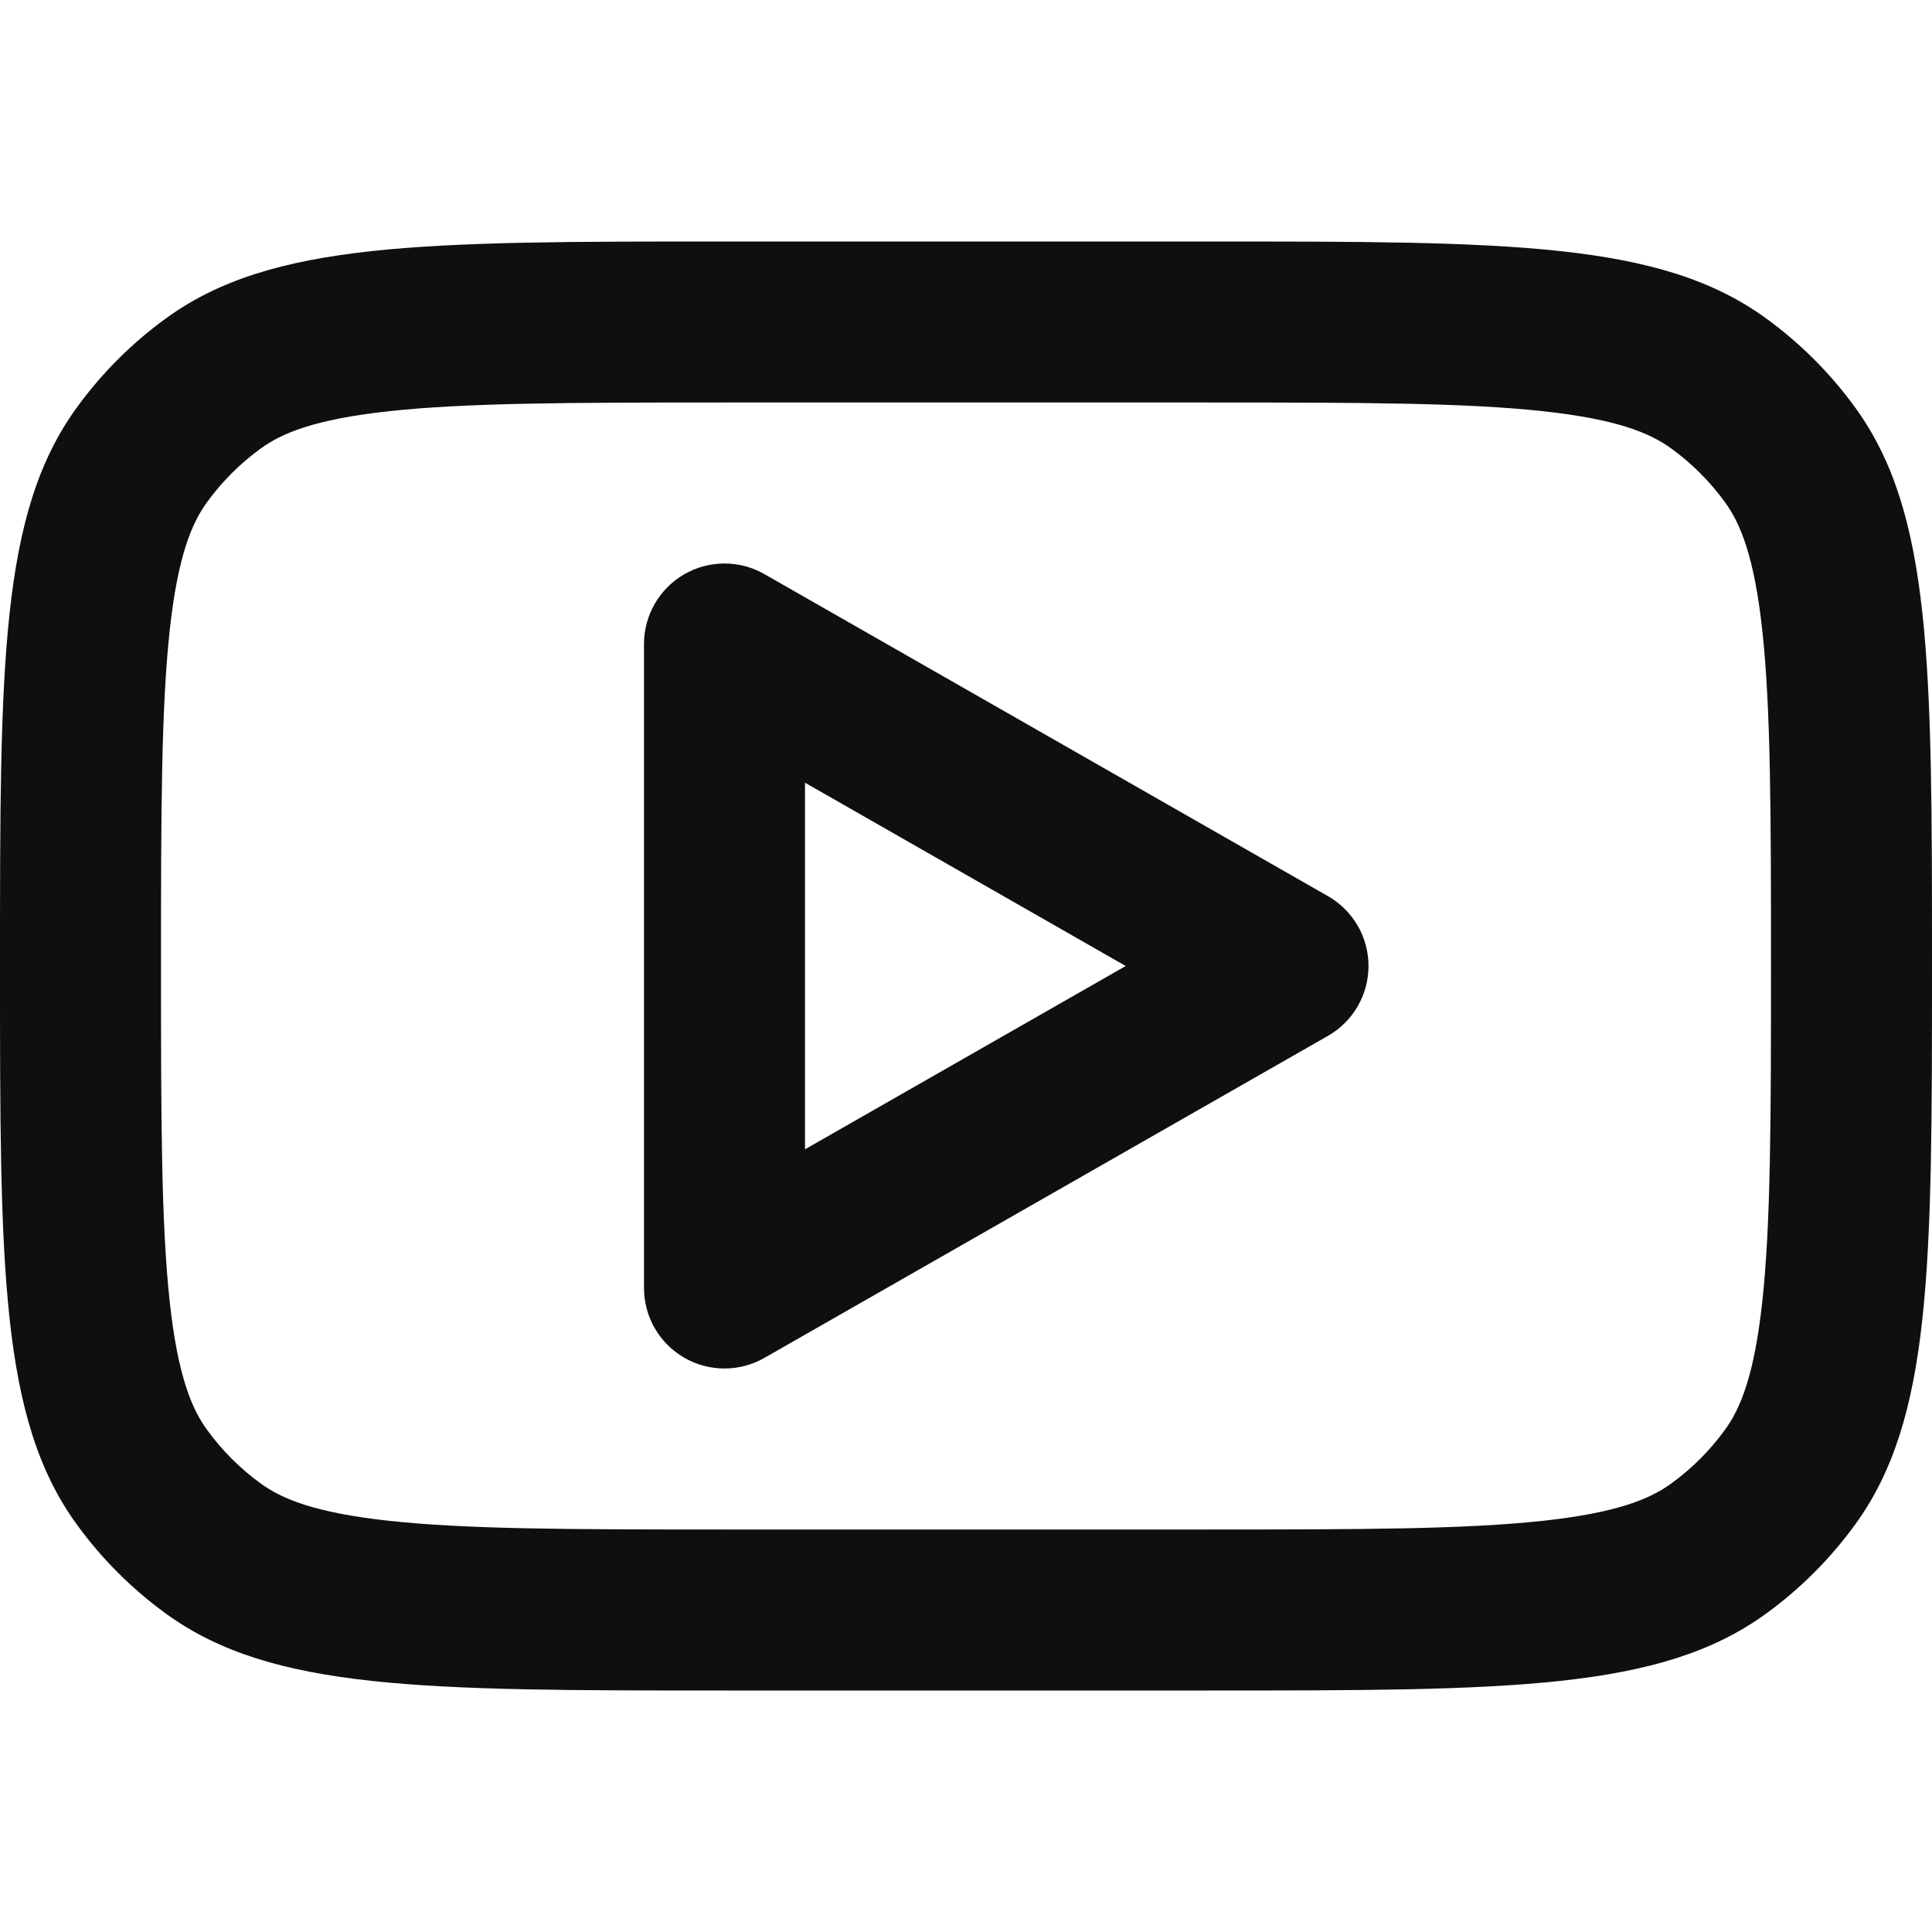
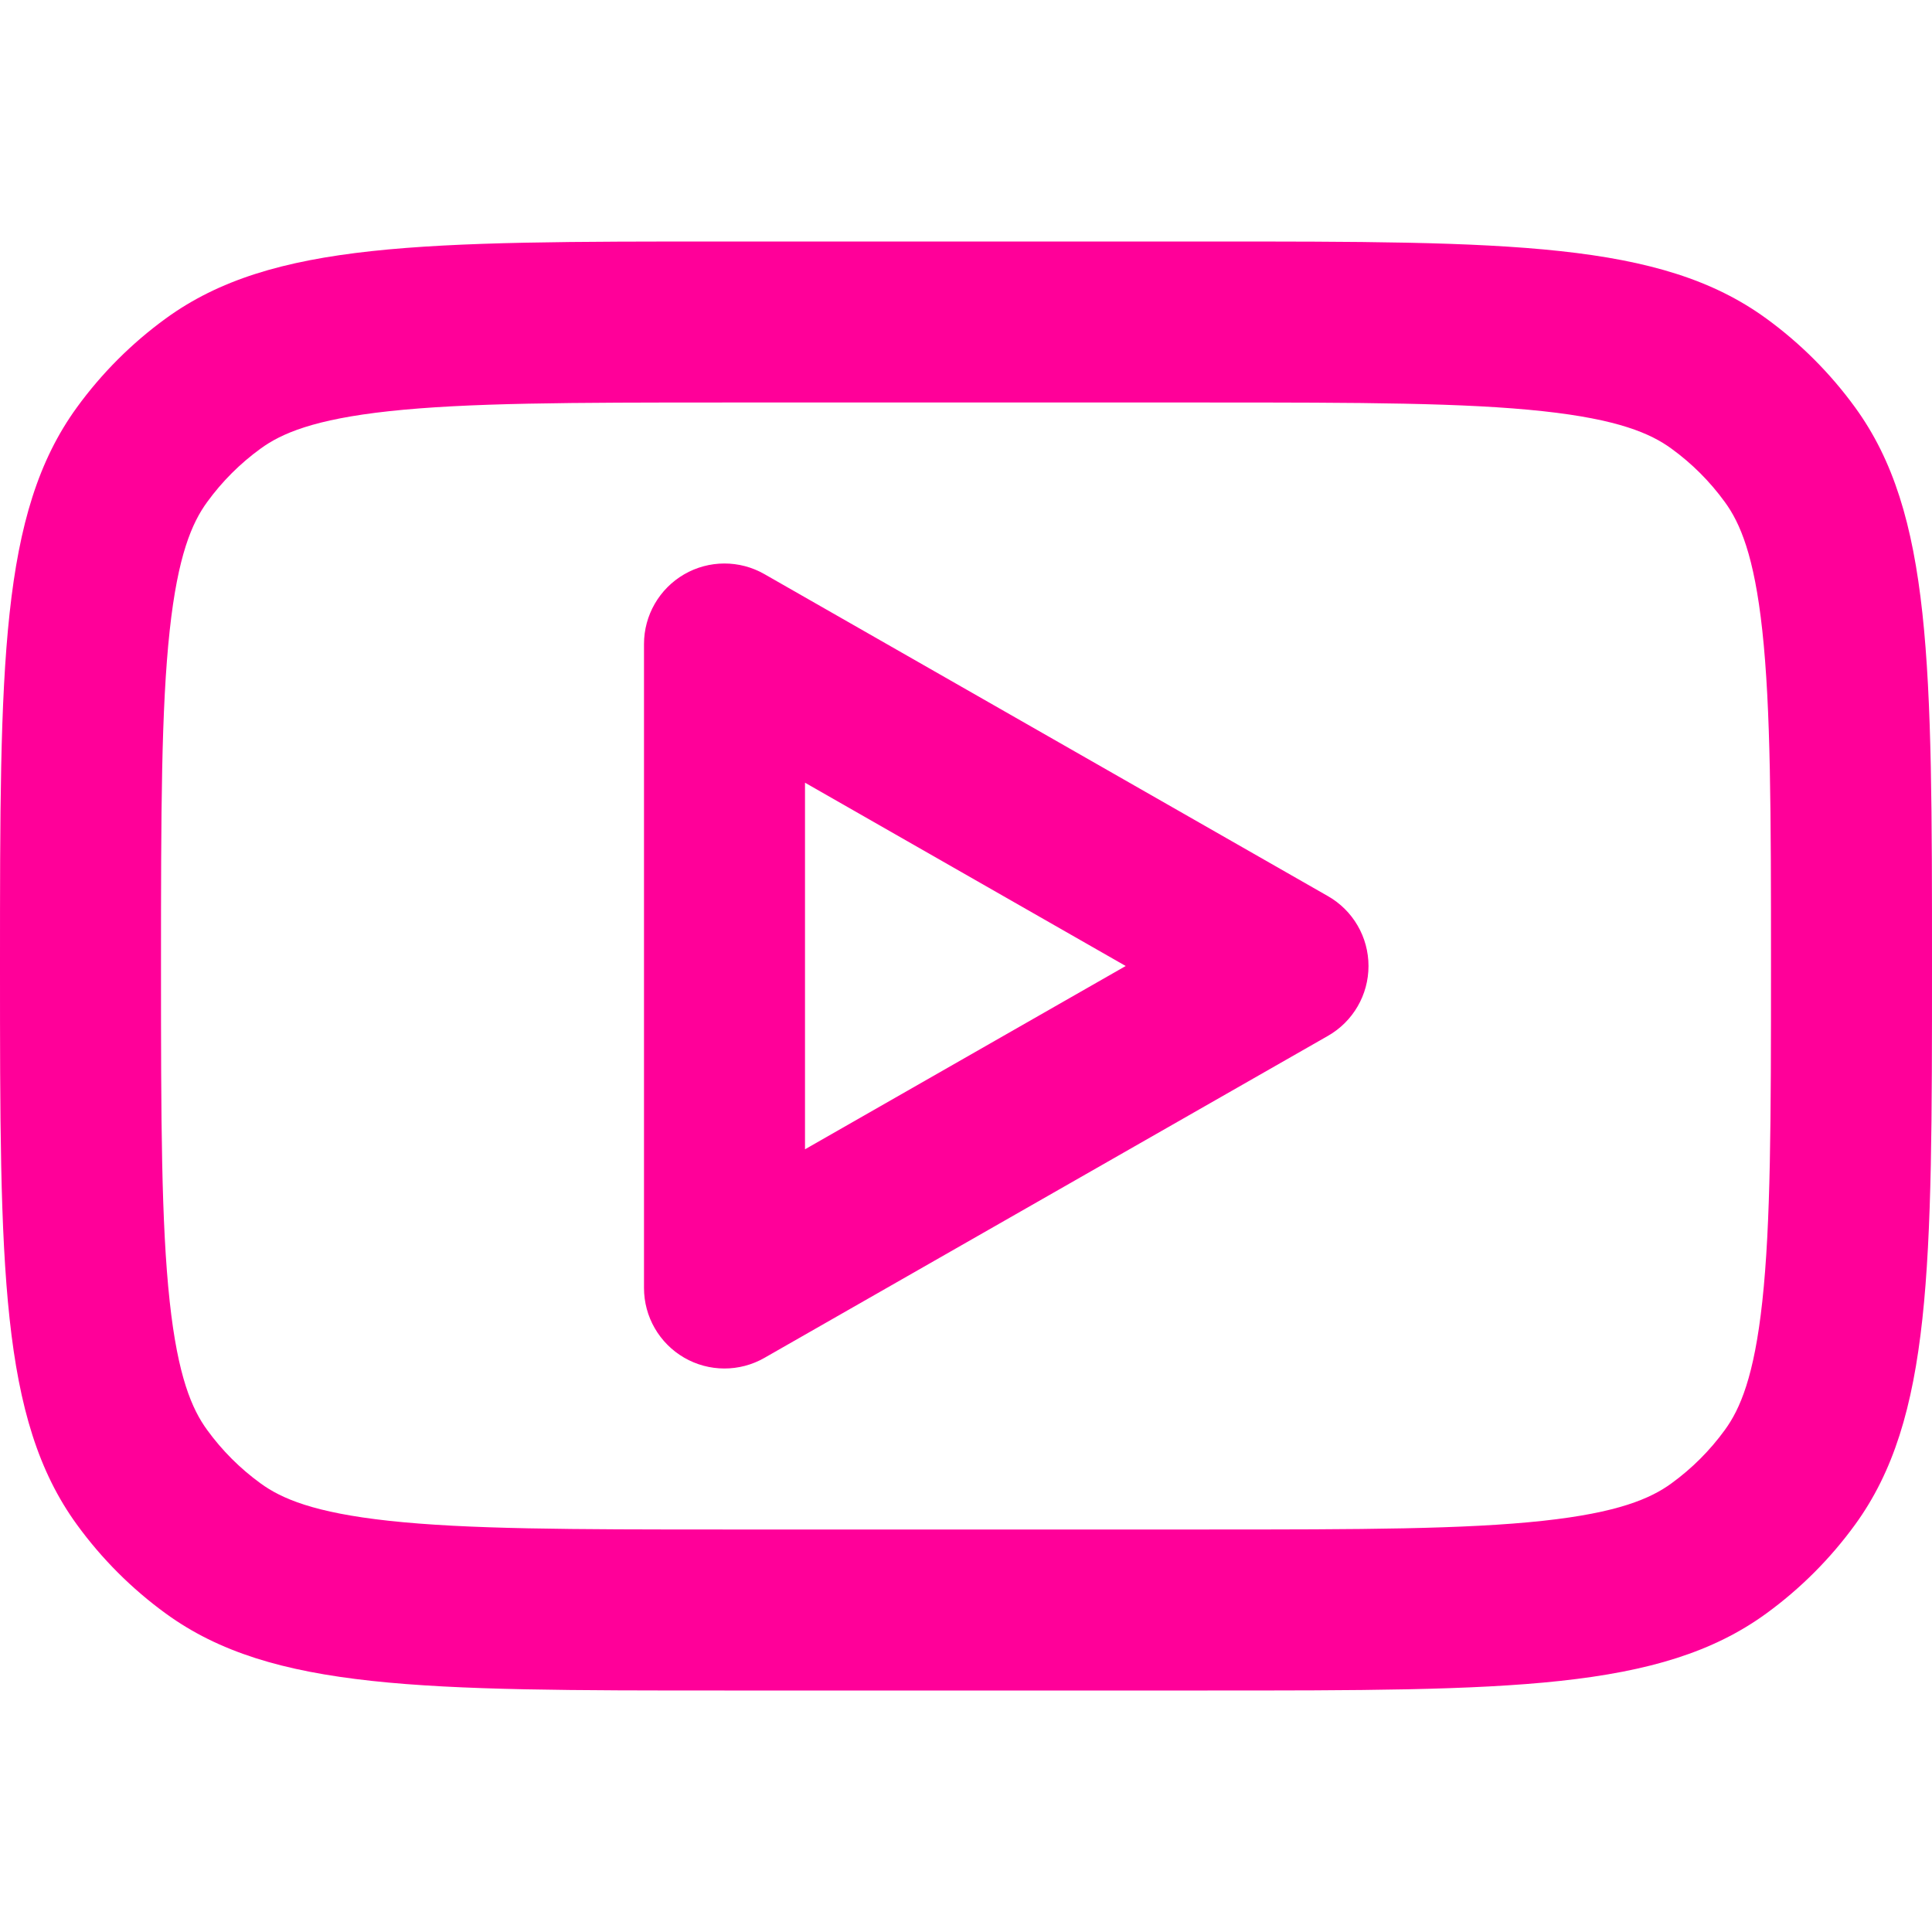
<svg xmlns="http://www.w3.org/2000/svg" width="800px" height="800px" viewBox="0 0 24 24" fill="none">
-   <path fill-rule="evenodd" clip-rule="evenodd" d="M9.496 7.132C9.187 6.955 8.806 6.956 8.498 7.135C8.19 7.314 8 7.644 8 8V16C8 16.357 8.19 16.686 8.498 16.865C8.806 17.044 9.187 17.045 9.496 16.868L16.496 12.868C16.808 12.69 17 12.359 17 12C17 11.641 16.808 11.31 16.496 11.132L9.496 7.132ZM13.984 12L10 14.277V9.723L13.984 12Z" fill="#0F0F0F" />
-   <path fill-rule="evenodd" clip-rule="evenodd" d="M0 12C0 8.25 0 6.375 0.955 5.061C1.263 4.637 1.637 4.263 2.061 3.955C3.375 3 5.25 3 9 3H15C18.75 3 20.625 3 21.939 3.955C22.363 4.263 22.737 4.637 23.045 5.061C24 6.375 24 8.25 24 12C24 15.75 24 17.625 23.045 18.939C22.737 19.363 22.363 19.737 21.939 20.045C20.625 21 18.75 21 15 21H9C5.25 21 3.375 21 2.061 20.045C1.637 19.737 1.263 19.363 0.955 18.939C0 17.625 0 15.75 0 12ZM9 5H15C16.919 5 18.198 5.003 19.167 5.108C20.099 5.209 20.504 5.384 20.763 5.573C21.018 5.758 21.242 5.982 21.427 6.237C21.616 6.496 21.791 6.901 21.892 7.833C21.997 8.802 22 10.081 22 12C22 13.919 21.997 15.198 21.892 16.167C21.791 17.099 21.616 17.504 21.427 17.763C21.242 18.018 21.018 18.242 20.763 18.427C20.504 18.616 20.099 18.791 19.167 18.892C18.198 18.997 16.919 19 15 19H9C7.081 19 5.802 18.997 4.833 18.892C3.901 18.791 3.496 18.616 3.237 18.427C2.982 18.242 2.758 18.018 2.573 17.763C2.384 17.504 2.209 17.099 2.108 16.167C2.003 15.198 2 13.919 2 12C2 10.081 2.003 8.802 2.108 7.833C2.209 6.901 2.384 6.496 2.573 6.237C2.758 5.982 2.982 5.758 3.237 5.573C3.496 5.384 3.901 5.209 4.833 5.108C5.802 5.003 7.081 5 9 5Z" fill="#0F0F0F" />
+   <path fill-rule="evenodd" clip-rule="evenodd" d="M9.496 7.132C9.187 6.955 8.806 6.956 8.498 7.135C8.19 7.314 8 7.644 8 8V16C8 16.357 8.19 16.686 8.498 16.865C8.806 17.044 9.187 17.045 9.496 16.868L16.496 12.868C16.808 12.69 17 12.359 17 12C17 11.641 16.808 11.31 16.496 11.132L9.496 7.132ZM13.984 12L10 14.277V9.723L13.984 12Z" fill="#FF0099" />
+   <path fill-rule="evenodd" clip-rule="evenodd" d="M0 12C0 8.25 0 6.375 0.955 5.061C1.263 4.637 1.637 4.263 2.061 3.955C3.375 3 5.25 3 9 3H15C18.75 3 20.625 3 21.939 3.955C22.363 4.263 22.737 4.637 23.045 5.061C24 6.375 24 8.25 24 12C24 15.75 24 17.625 23.045 18.939C22.737 19.363 22.363 19.737 21.939 20.045C20.625 21 18.75 21 15 21H9C5.25 21 3.375 21 2.061 20.045C1.637 19.737 1.263 19.363 0.955 18.939C0 17.625 0 15.75 0 12ZM9 5H15C16.919 5 18.198 5.003 19.167 5.108C20.099 5.209 20.504 5.384 20.763 5.573C21.018 5.758 21.242 5.982 21.427 6.237C21.616 6.496 21.791 6.901 21.892 7.833C21.997 8.802 22 10.081 22 12C22 13.919 21.997 15.198 21.892 16.167C21.791 17.099 21.616 17.504 21.427 17.763C21.242 18.018 21.018 18.242 20.763 18.427C20.504 18.616 20.099 18.791 19.167 18.892C18.198 18.997 16.919 19 15 19H9C7.081 19 5.802 18.997 4.833 18.892C3.901 18.791 3.496 18.616 3.237 18.427C2.982 18.242 2.758 18.018 2.573 17.763C2.384 17.504 2.209 17.099 2.108 16.167C2.003 15.198 2 13.919 2 12C2 10.081 2.003 8.802 2.108 7.833C2.209 6.901 2.384 6.496 2.573 6.237C2.758 5.982 2.982 5.758 3.237 5.573C3.496 5.384 3.901 5.209 4.833 5.108C5.802 5.003 7.081 5 9 5Z" fill="#FF0099" />
</svg>
